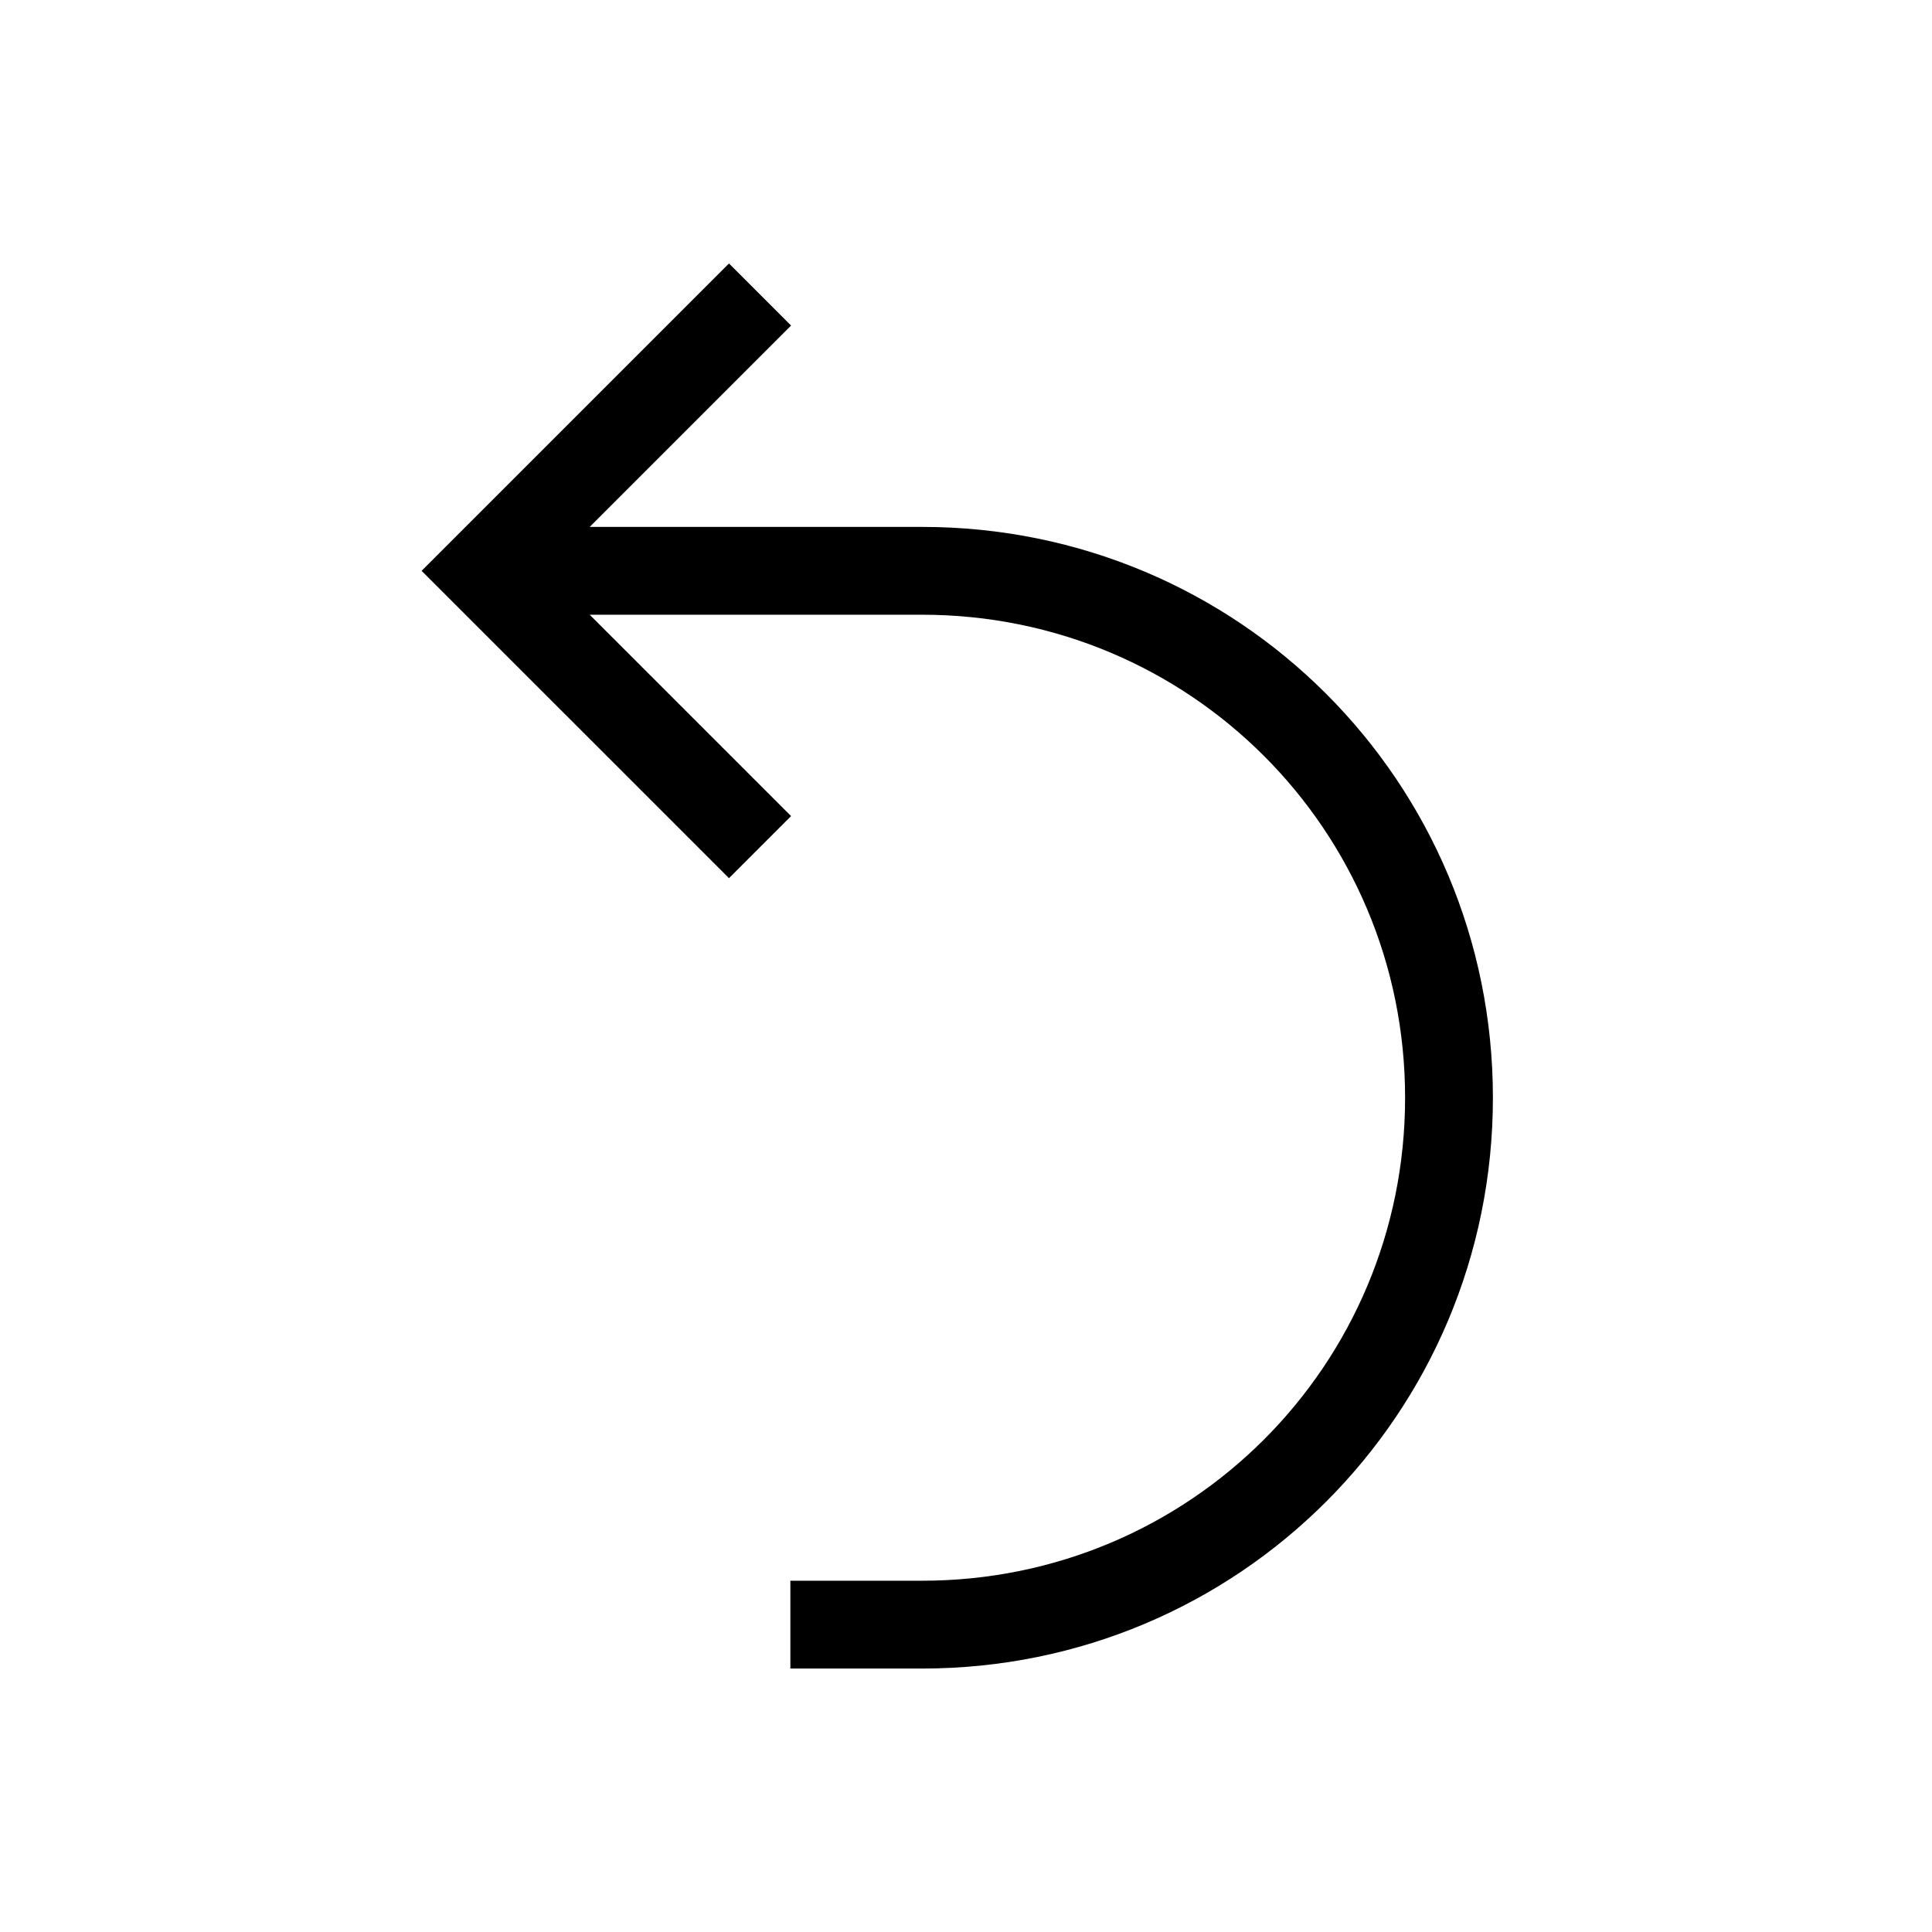
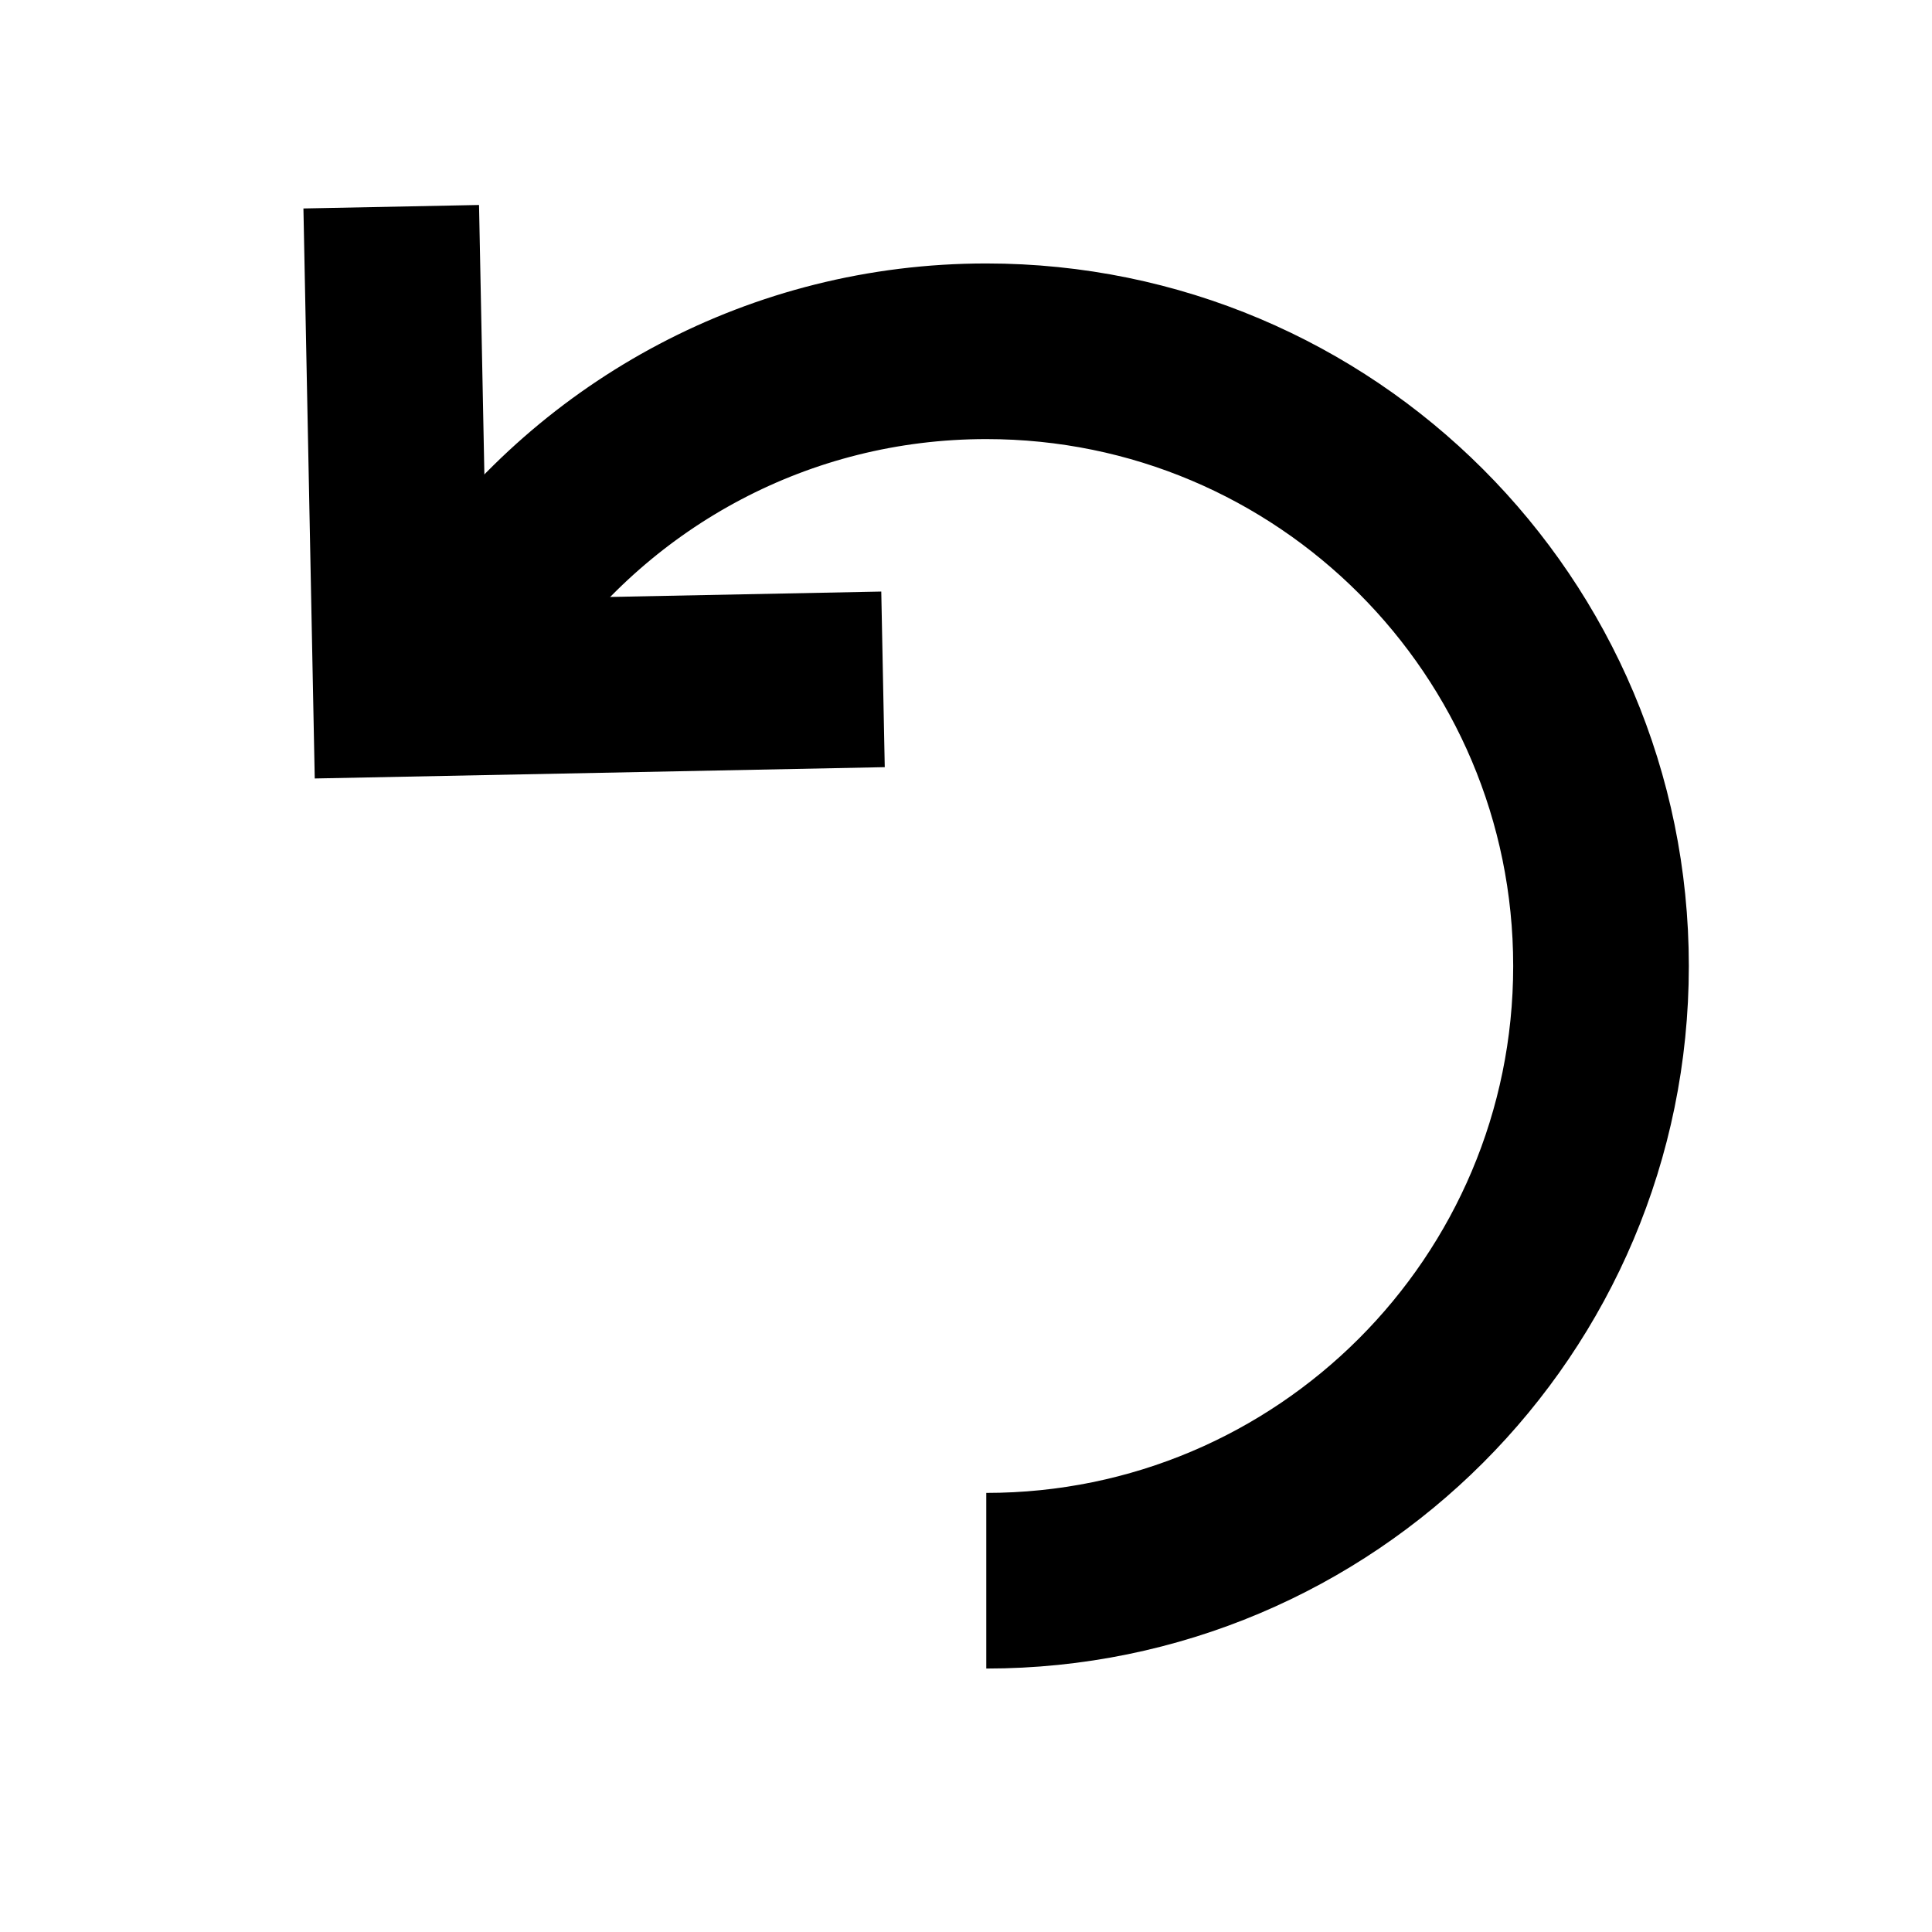
<svg xmlns="http://www.w3.org/2000/svg" viewBox="0 0 22 22" version="1.1" id="svg1459">
  <defs id="defs3051">
+     <marker style="overflow:visible" id="Arrow1Lstart" refX="0.0" refY="0.0" orient="auto">
+       <path transform="scale(0.8) translate(12.5,0)" style="fill-rule:evenodd;stroke:#000000;stroke-width:1.0pt" d="M 0.0,0.0 L 5.0,-5.0 L -12.5,0.0 L 5.0,5.0 L 0.0,0.0 z " id="path852" />
+     </marker>
    <style type="text/css" id="current-color-scheme">
      .ColorScheme-Text {
        color:#232629;
      }
      </style>
  </defs>
-   <path style="fill:#000000;fill-opacity:1;stroke:none" d="m8.301 3l-3.293 3.293-.207.207.207.207 3.293 3.293.707-.707-2.293-2.293h2.285 1.008.492c3.047 0 5.5 2.453 5.5 5.5 0 3.047-2.453 5.5-5.5 5.5h-1.5v1h1.5c3.601 0 6.5-2.899 6.5-6.5 0-3.601-2.899-6.5-6.5-6.5h-.492-1.008-2.285l2.293-2.293-.707-.707" class="ColorScheme-Text" id="path1457" />
+   <path id="path859" style="fill:none;stroke:#000000;stroke-width:2;stroke-miterlimit:4;stroke-dasharray:none;stroke-opacity:1" d="m 11.231,18 c 3.866,0 7,-3.134 7,-7 0,-3.866 -3.134,-7 -7,-7 -2.353,0 -4.434,1.161 -5.703,2.94" />
+   <path style="fill:none;stroke:#000000;stroke-width:2;stroke-linecap:butt;stroke-linejoin:miter;stroke-miterlimit:4;stroke-dasharray:none;stroke-opacity:1" d="M 4.455,2.354 4.564,7.845 10.055,7.736" id="path1122" />
</svg>
